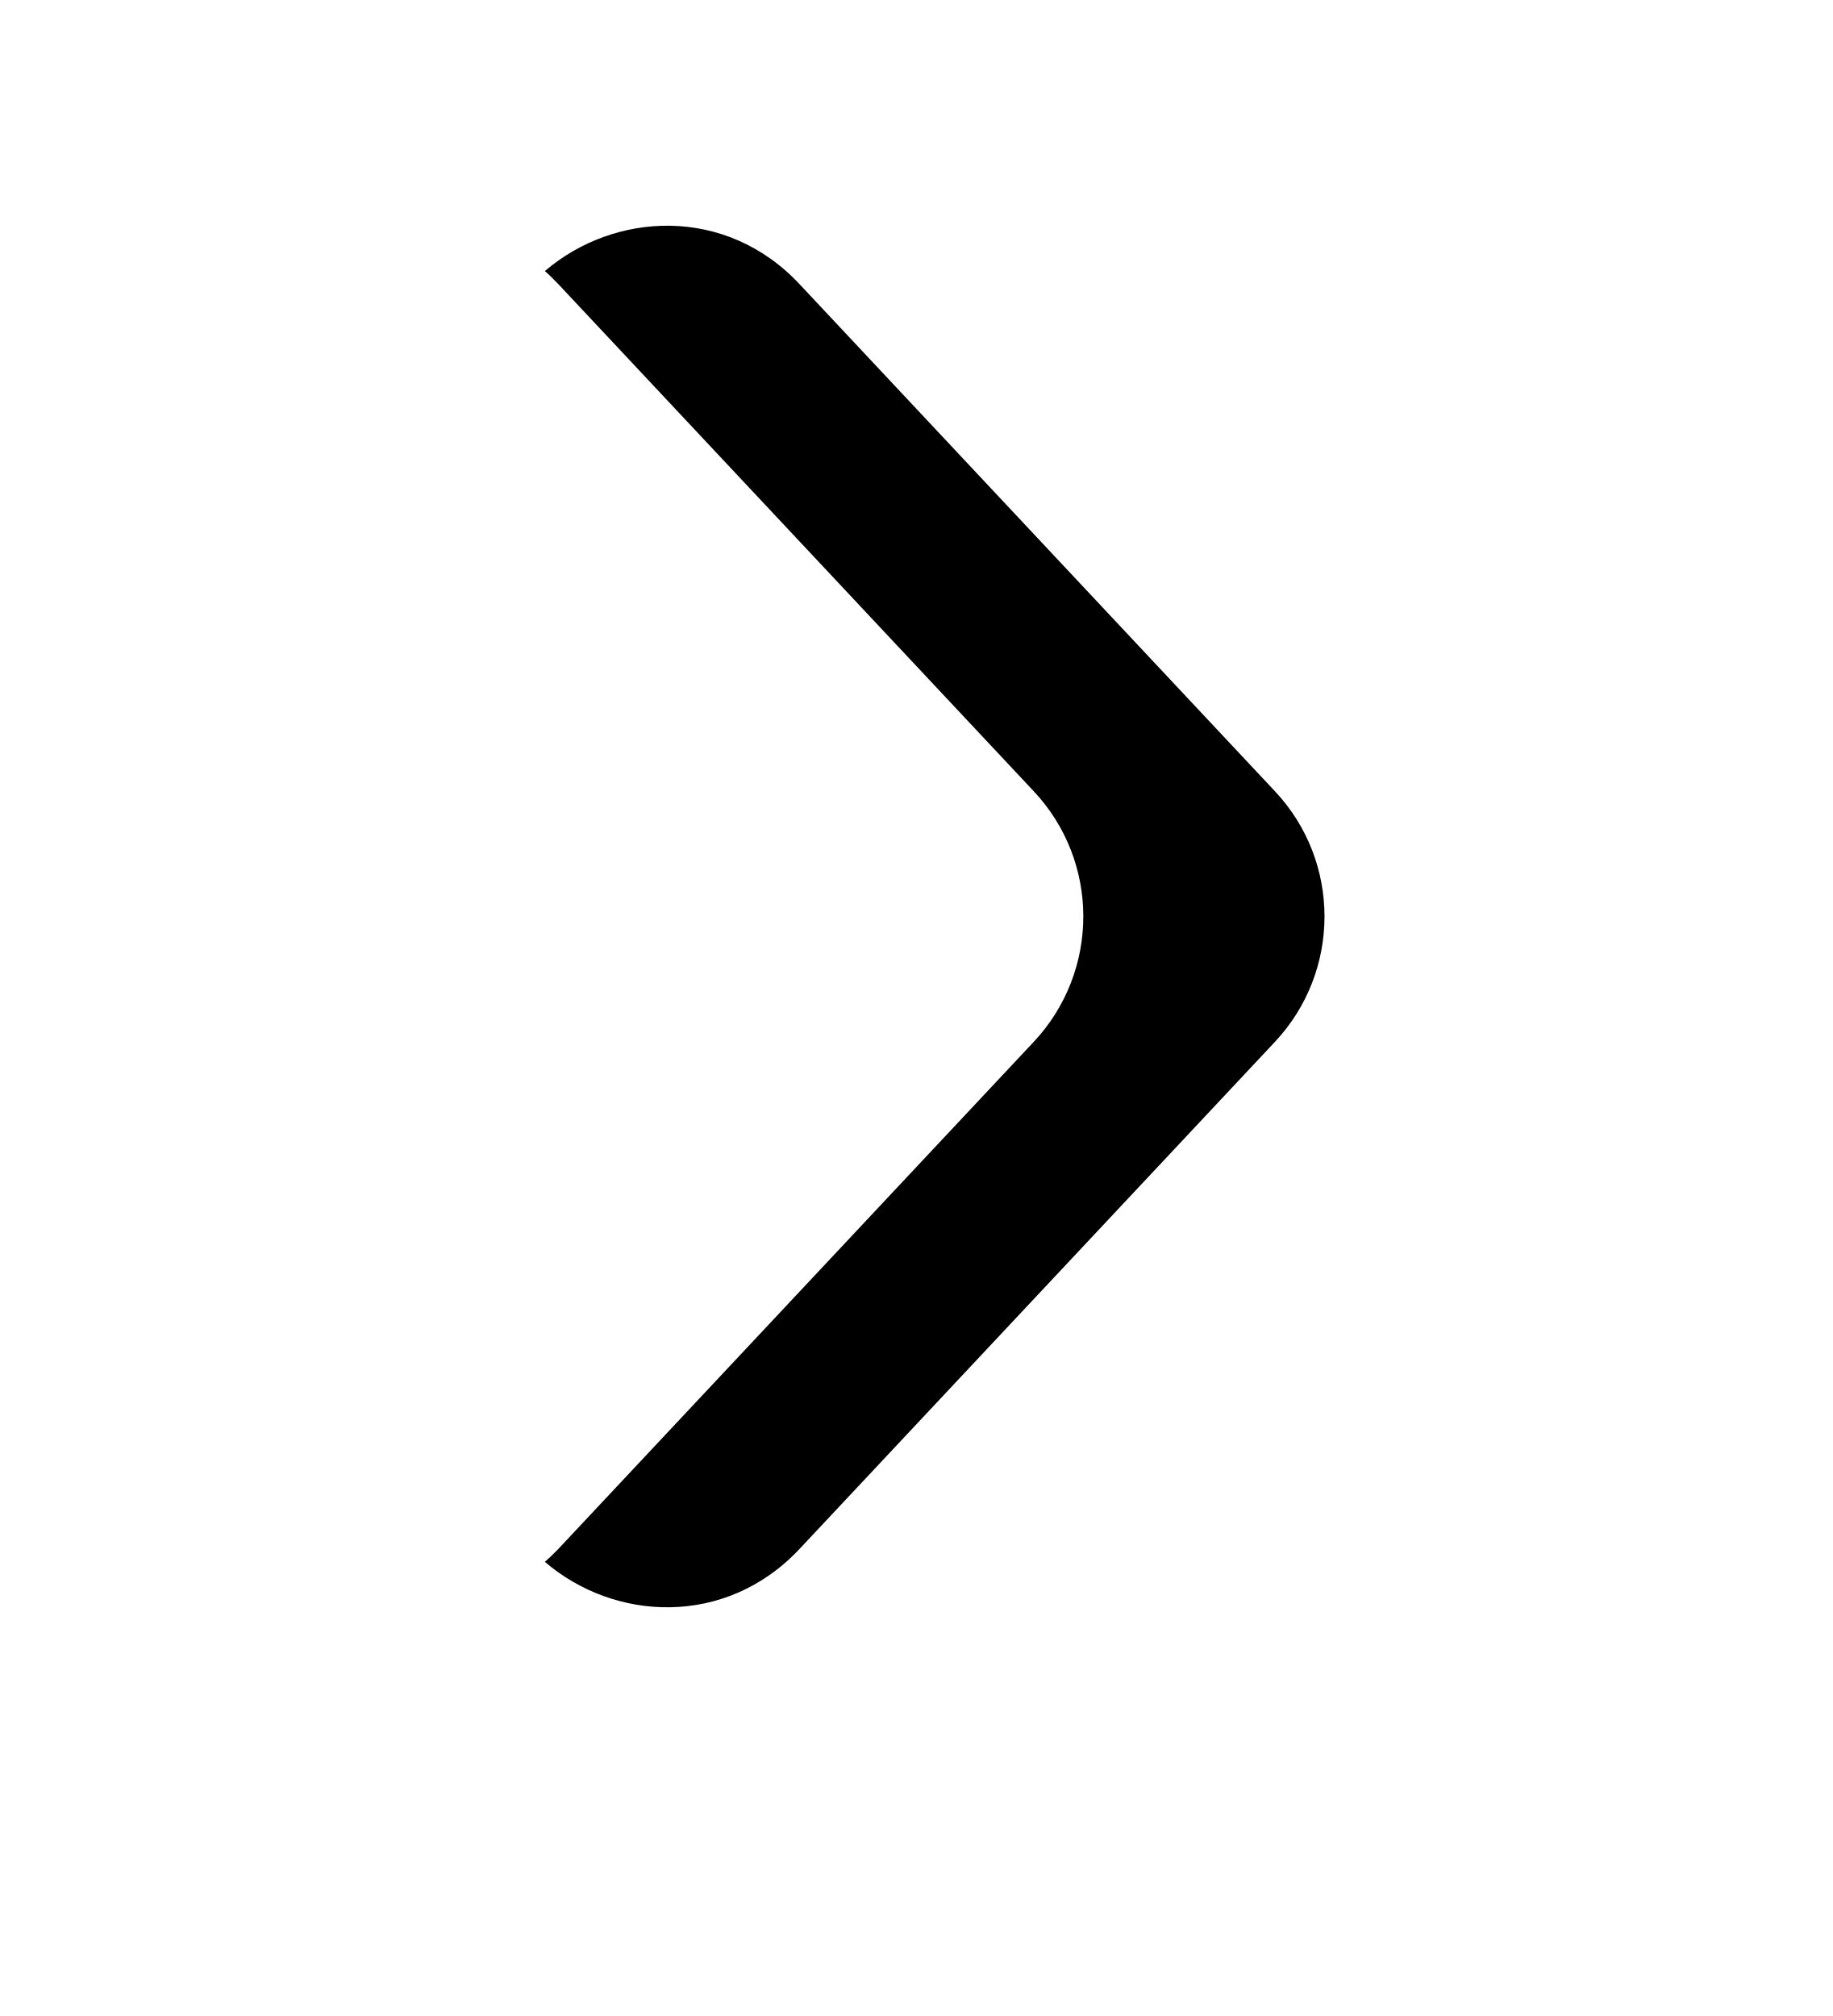
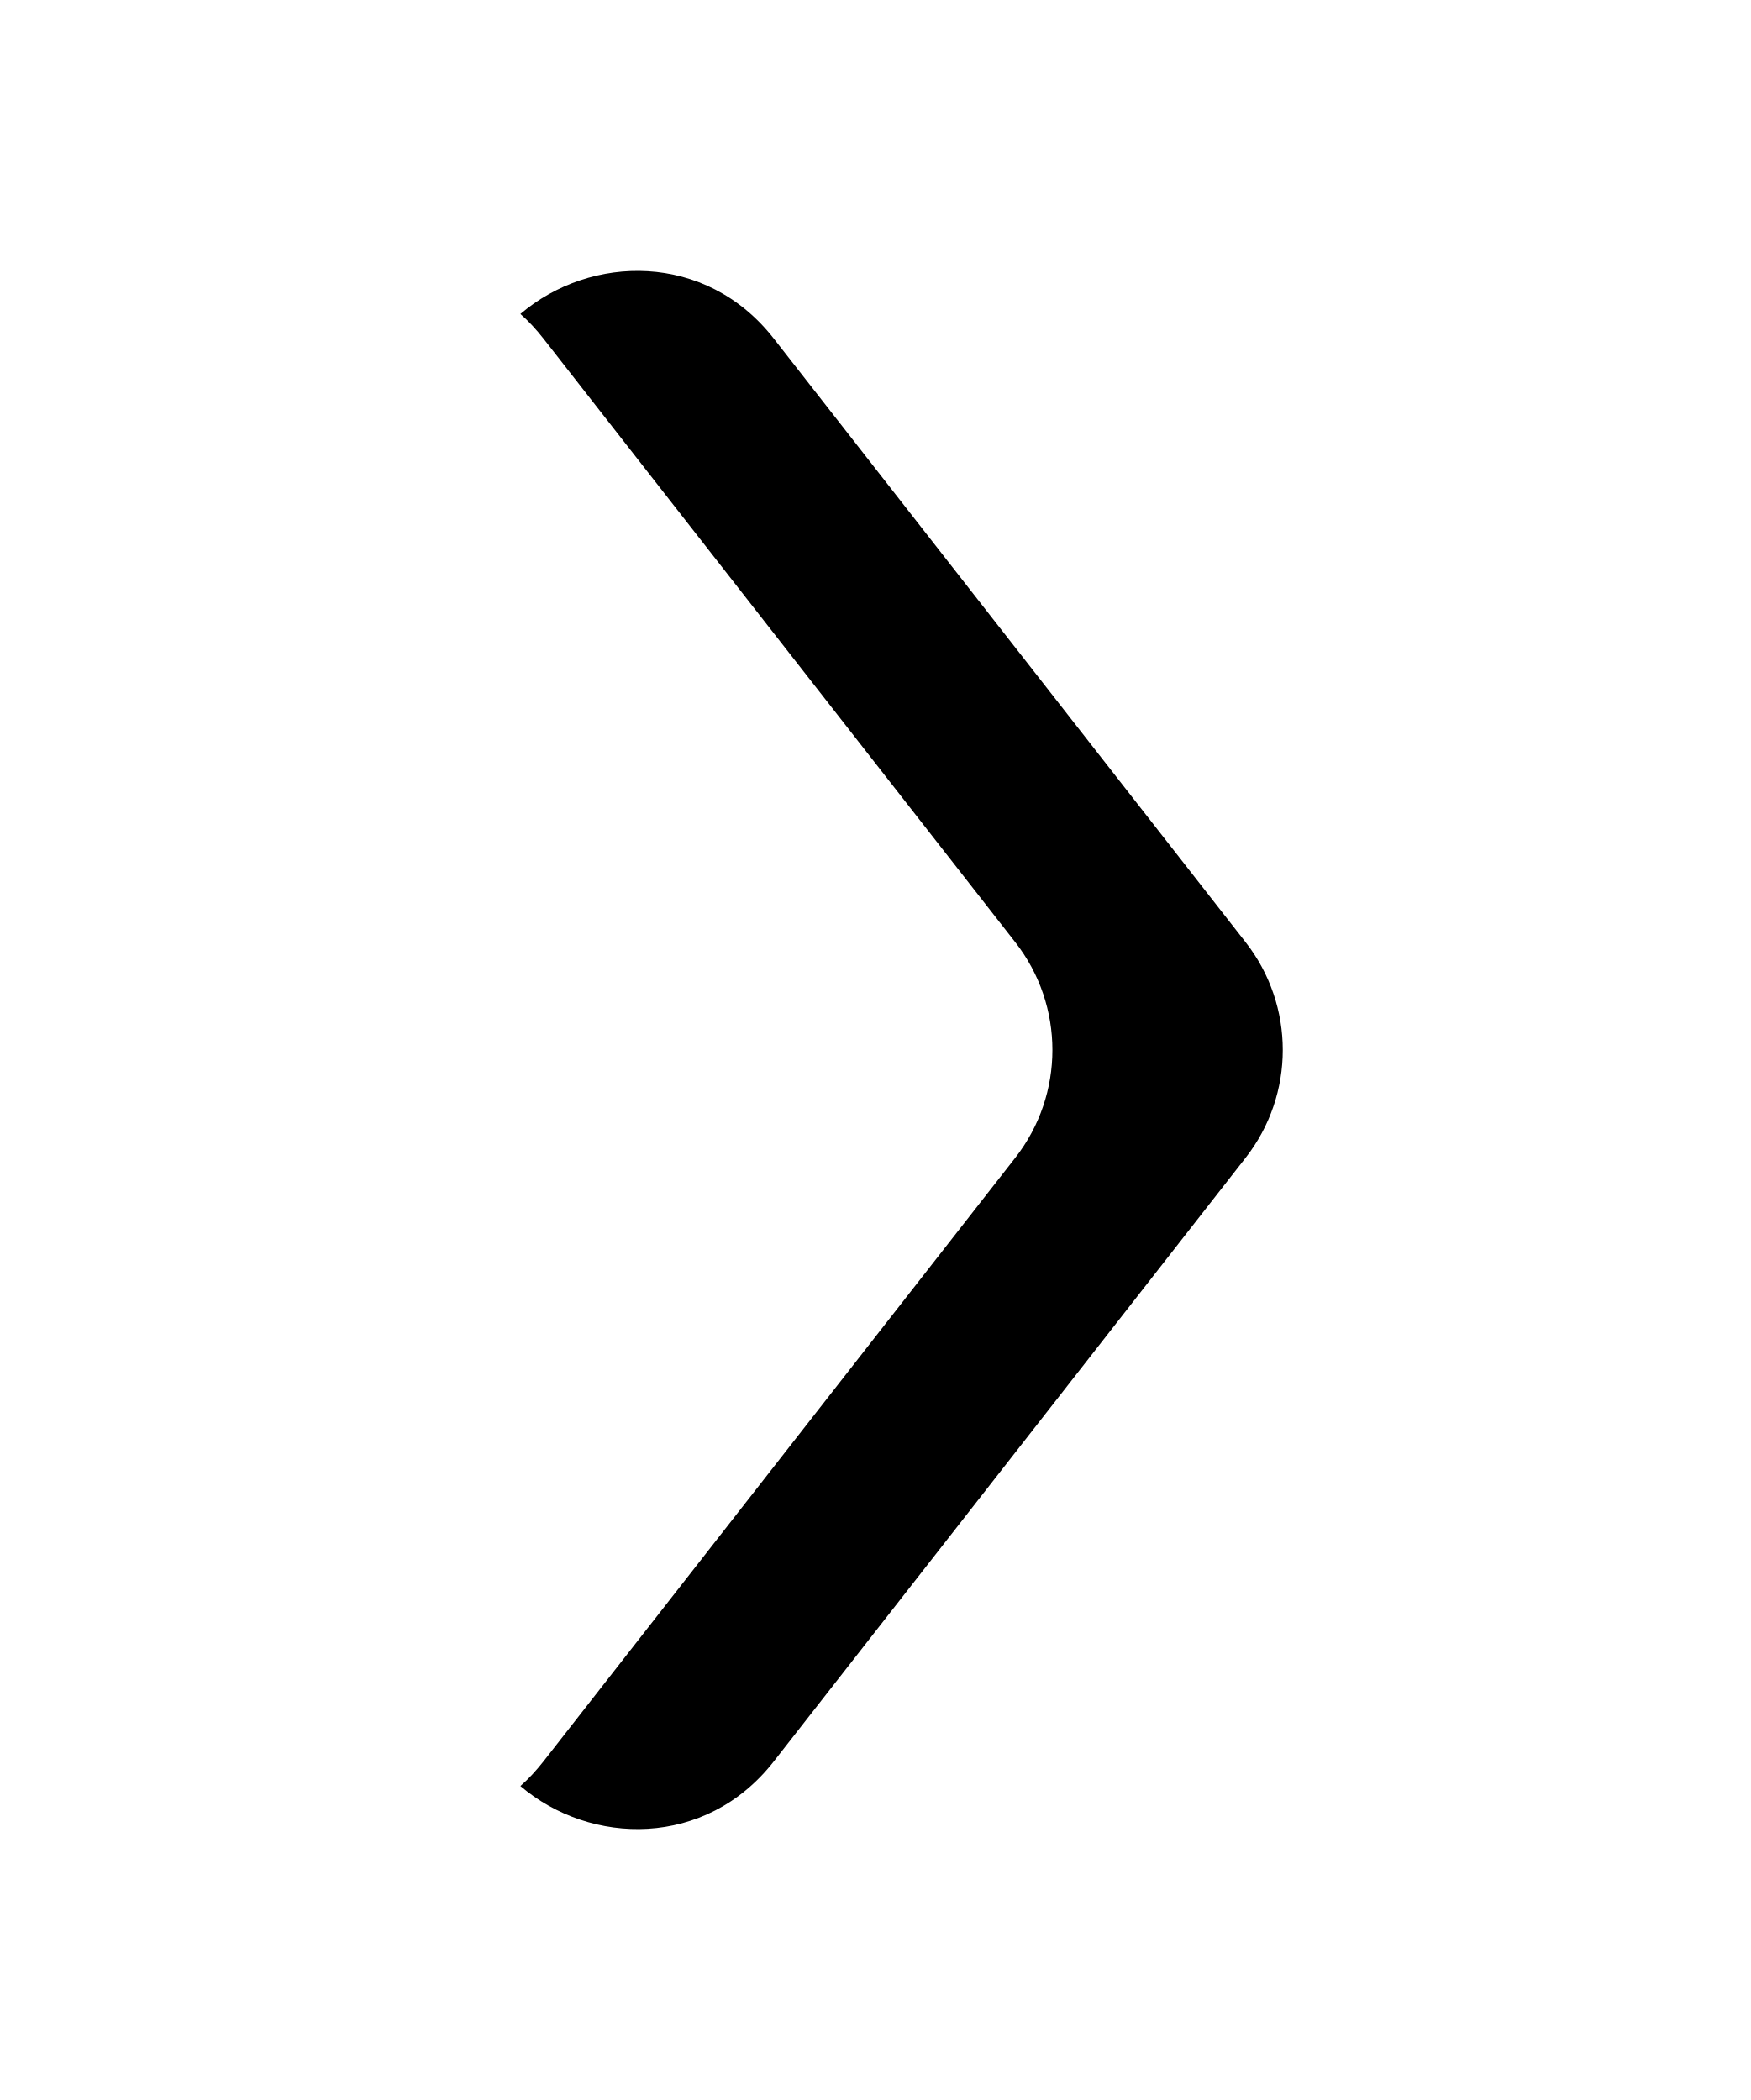
- <svg xmlns="http://www.w3.org/2000/svg" width="10" height="11" viewBox="0 0 10 11" fill="none">
-   <path fill-rule="evenodd" clip-rule="evenodd" d="M5.64 5.685C6.001 5.3 6.001 4.701 5.64 4.317L3.046 1.55C3.022 1.525 2.998 1.501 2.973 1.479C3.351 1.155 3.959 1.12 4.362 1.55L6.956 4.317C7.317 4.701 7.317 5.3 6.956 5.685L4.362 8.452C3.959 8.881 3.351 8.847 2.973 8.522C2.998 8.5 3.022 8.477 3.046 8.452L5.64 5.685Z" fill="black" />
+ <svg xmlns="http://www.w3.org/2000/svg" width="10" height="12" viewBox="0 0 10 12" fill="none">
+   <path fill-rule="evenodd" clip-rule="evenodd" d="M5.8 6.616C6.083 6.254 6.083 5.746 5.8 5.384L3.104 1.934C3.063 1.882 3.02 1.835 2.973 1.794C3.374 1.452 4.032 1.438 4.42 1.934L7.116 5.384C7.399 5.746 7.399 6.254 7.116 6.616L4.42 10.066C4.032 10.562 3.374 10.548 2.973 10.206C3.02 10.165 3.063 10.118 3.104 10.066L5.8 6.616Z" fill="black" />
</svg>
